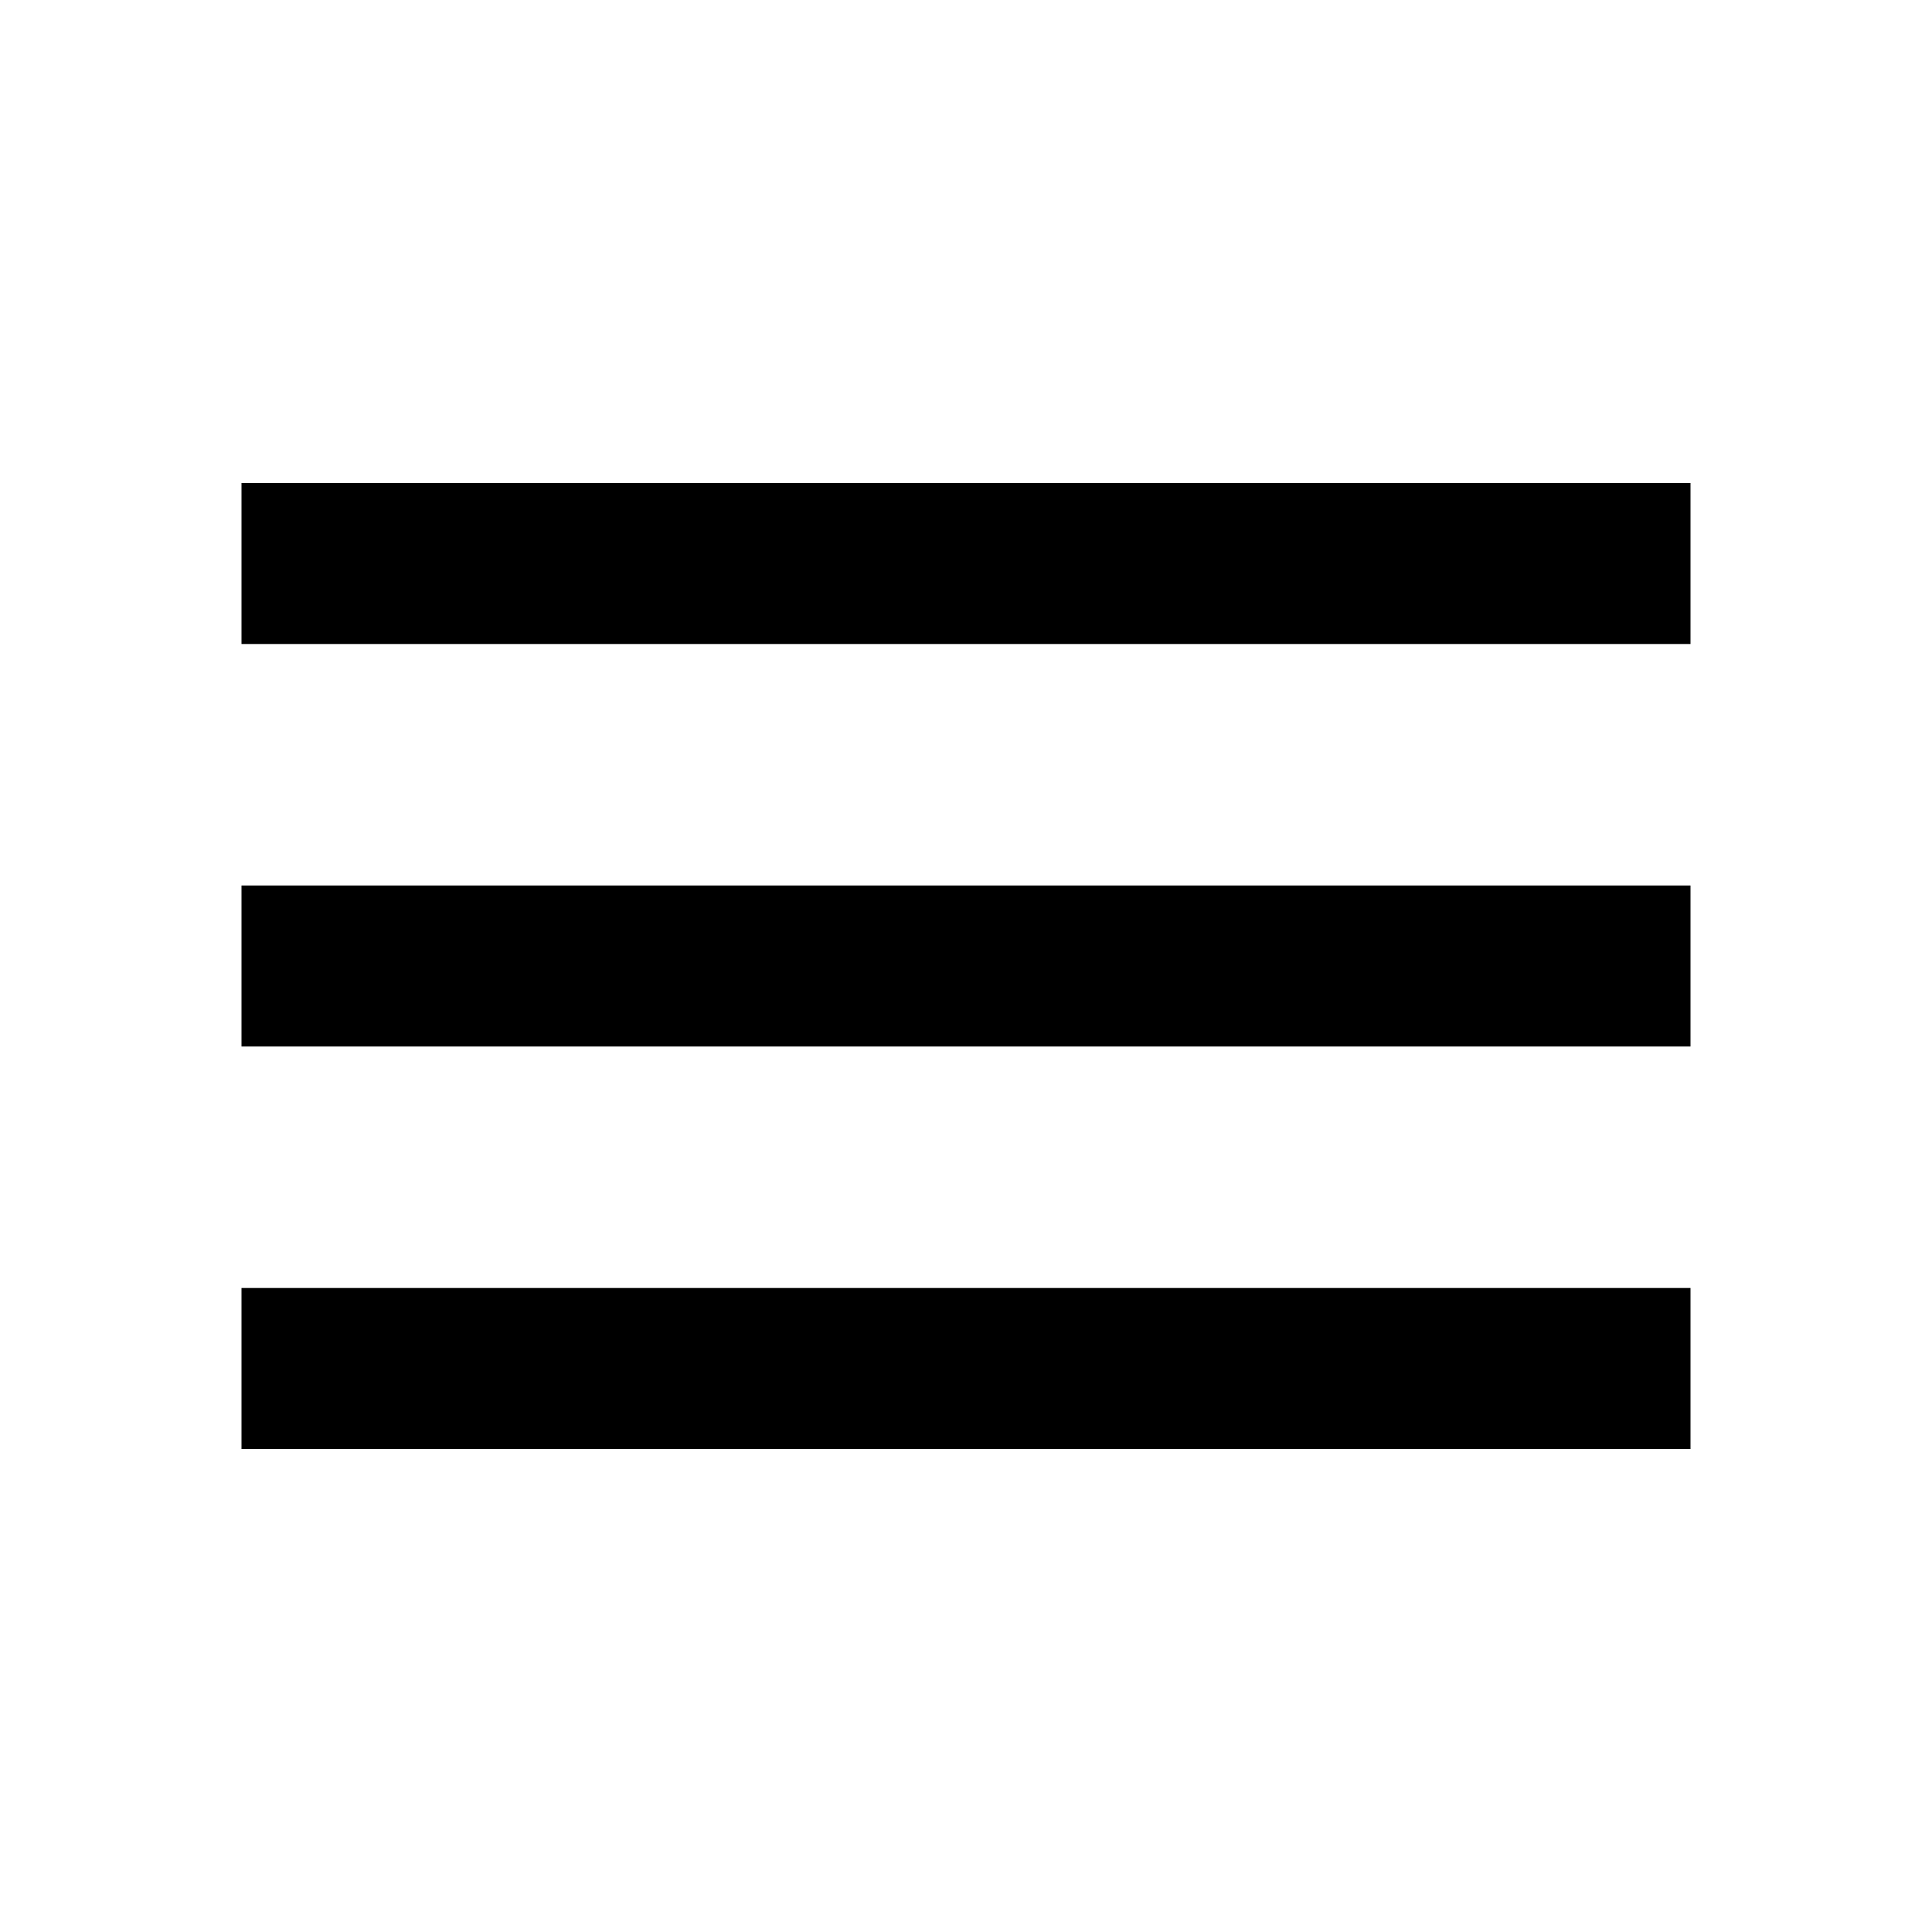
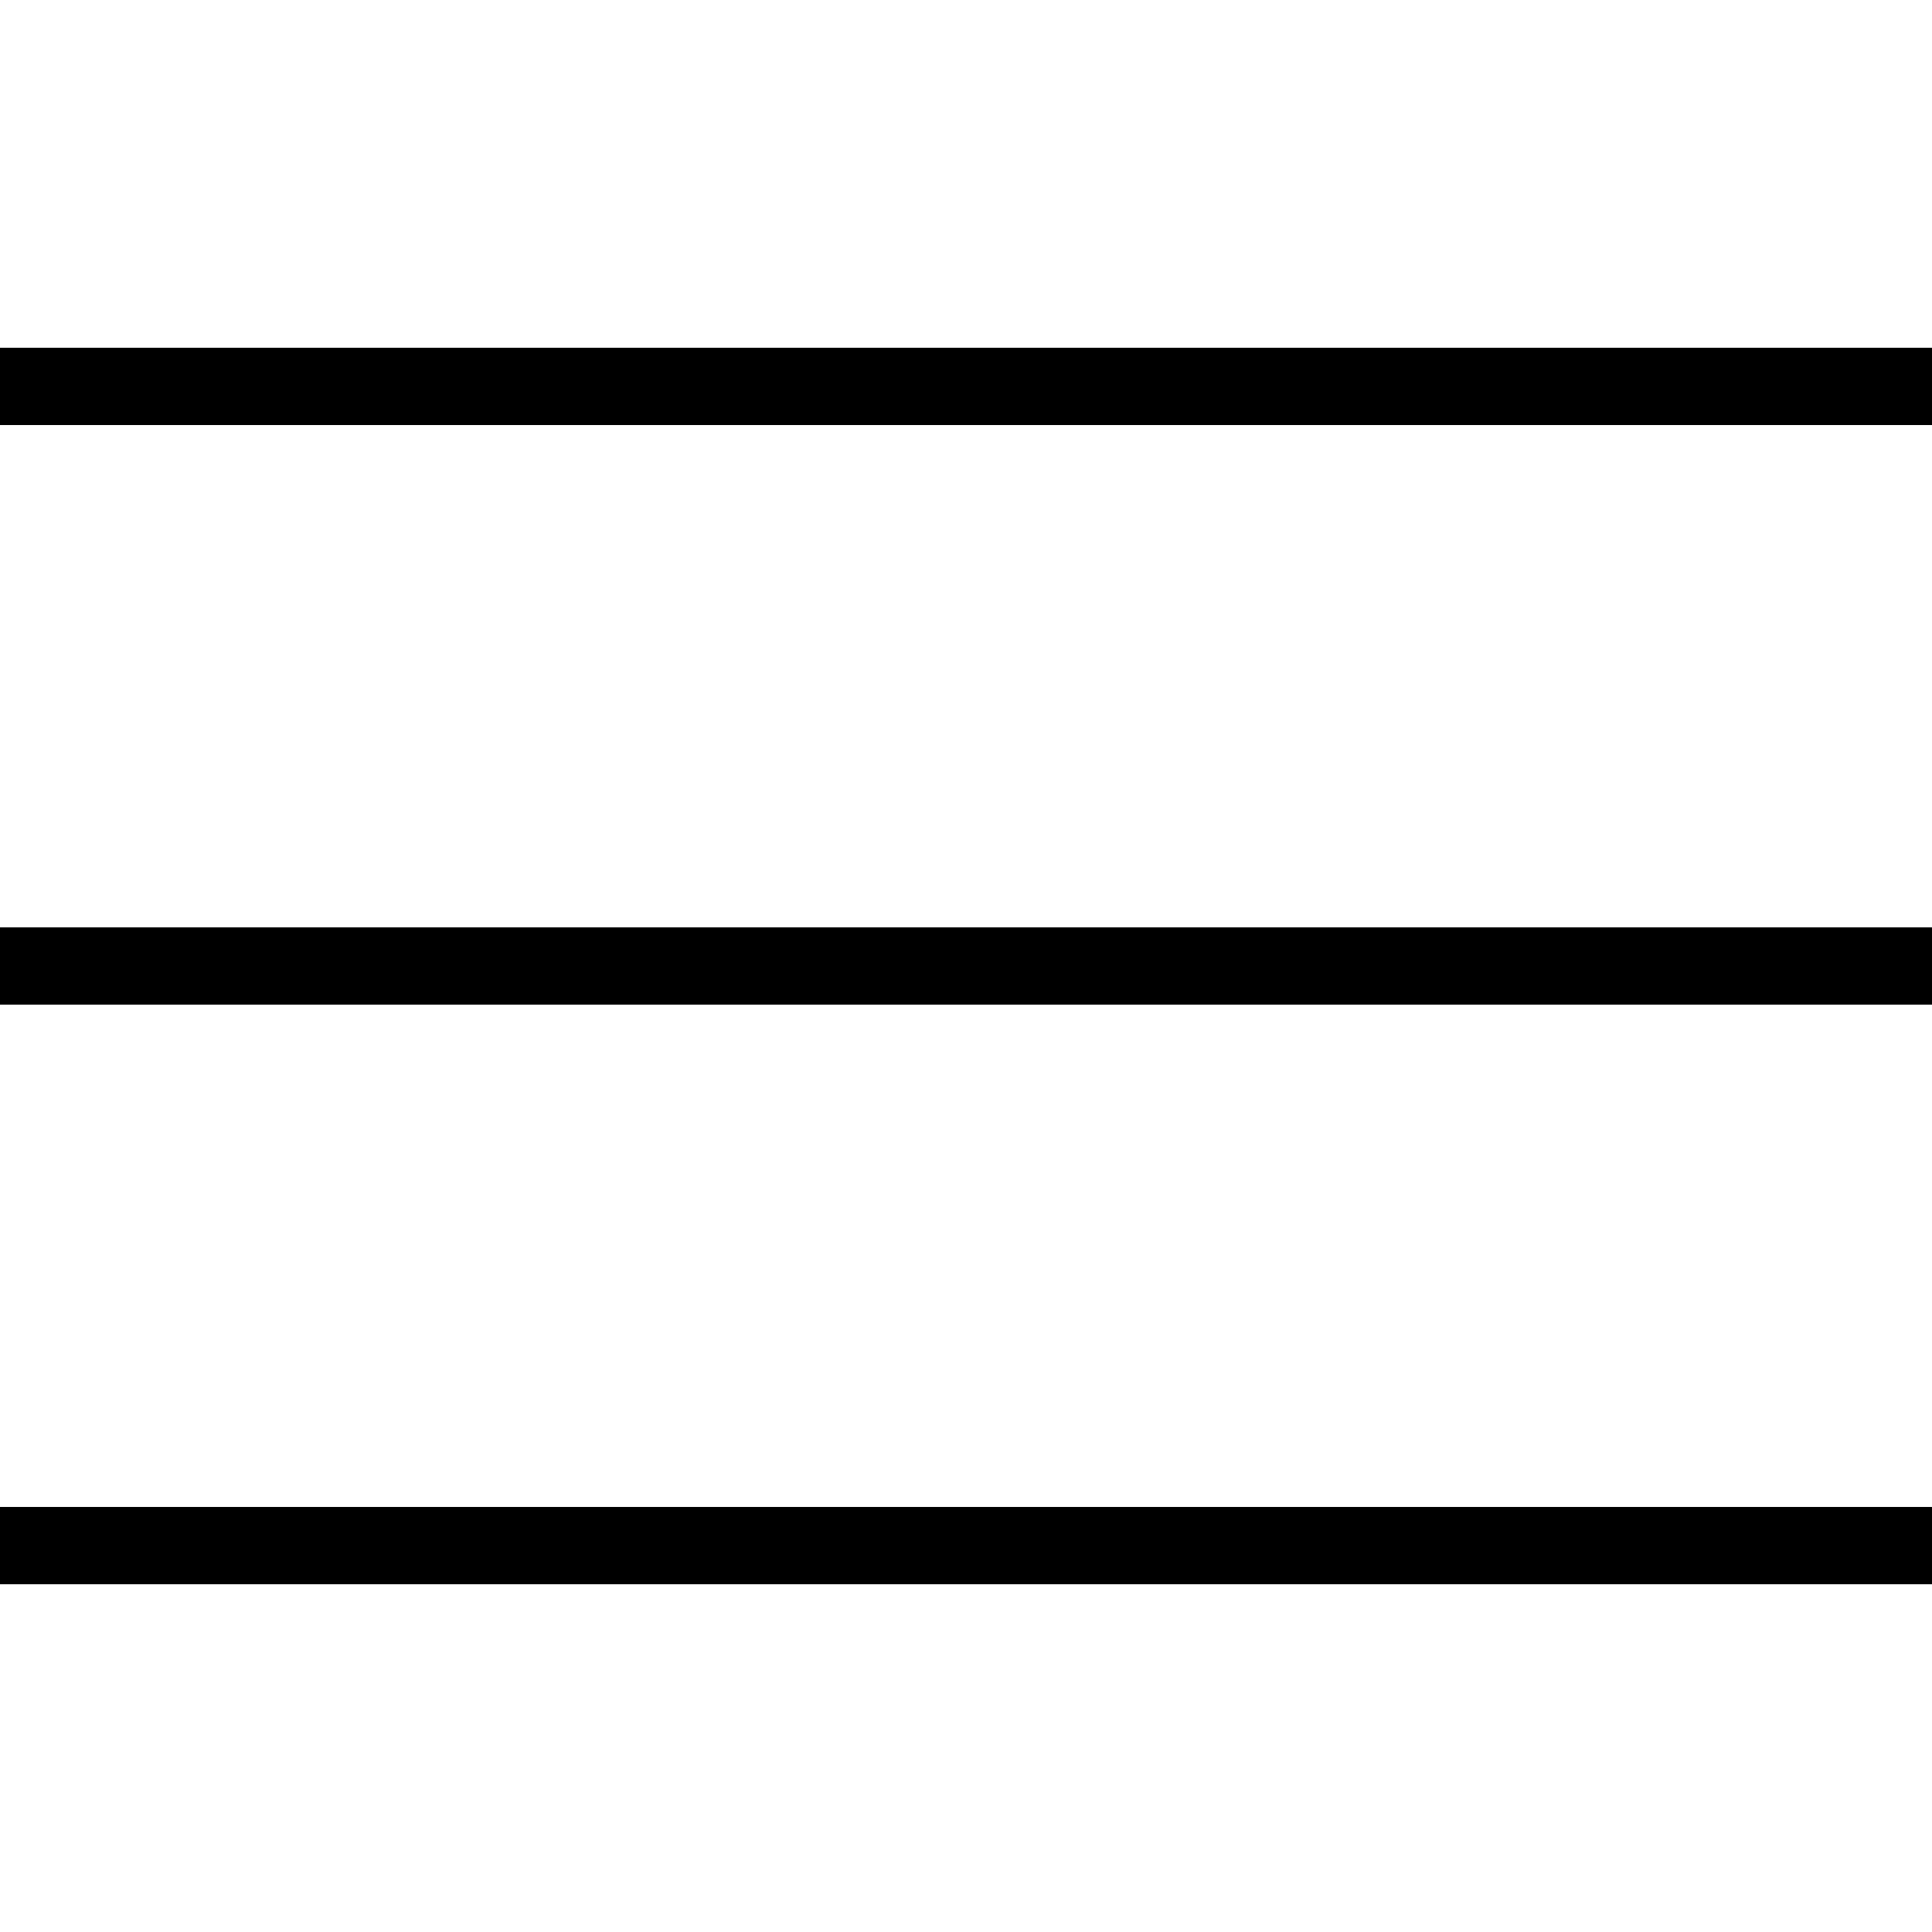
- <svg xmlns="http://www.w3.org/2000/svg" viewBox="0 0 24 24" fill="black" width="24px" height="24px">
-   <path d="M0 0h24v24H0z" fill="none" />
-   <path d="M3 18h18v-2H3v2zm0-5h18v-2H3v2zm0-7v2h18V6H3z" />
+ <svg xmlns="http://www.w3.org/2000/svg" fill="#000000" viewBox="0 0 50 50" width="50px" height="50px">
+   <path d="M 0 9 L 0 11 L 50 11 L 50 9 Z M 0 24 L 0 26 L 50 26 L 50 24 Z M 0 39 L 0 41 L 50 41 L 50 39 Z" />
</svg>
